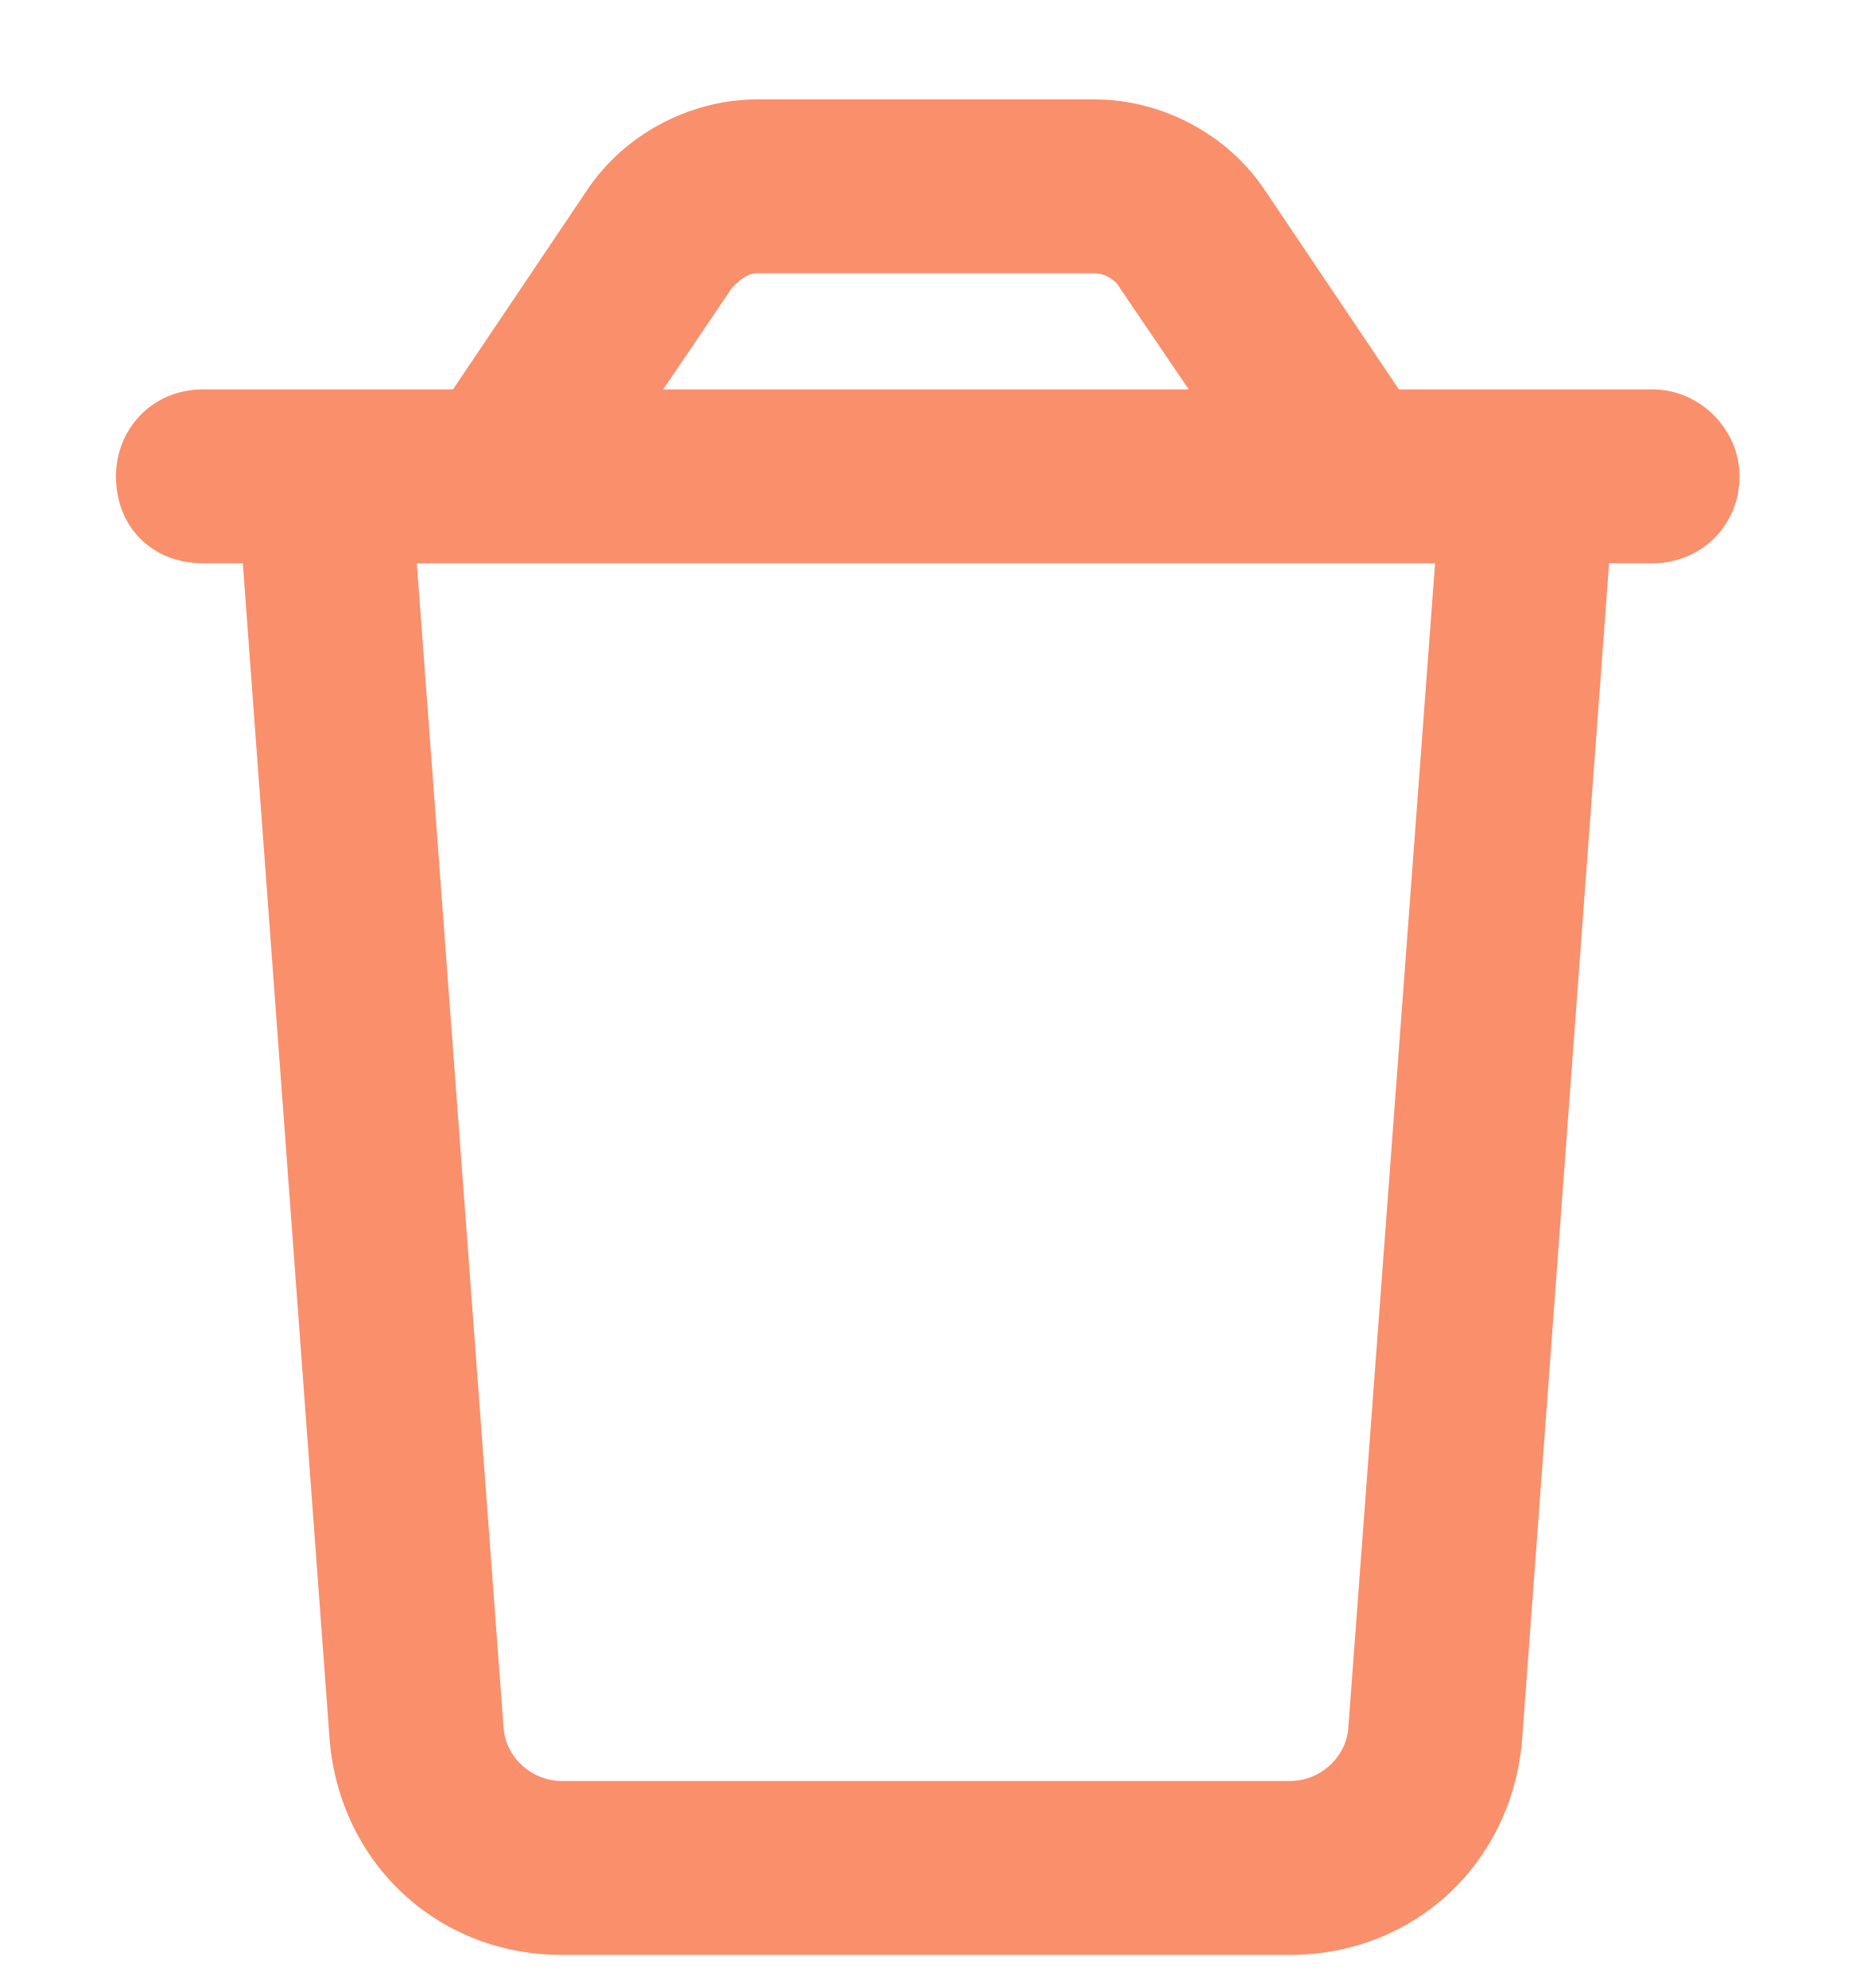
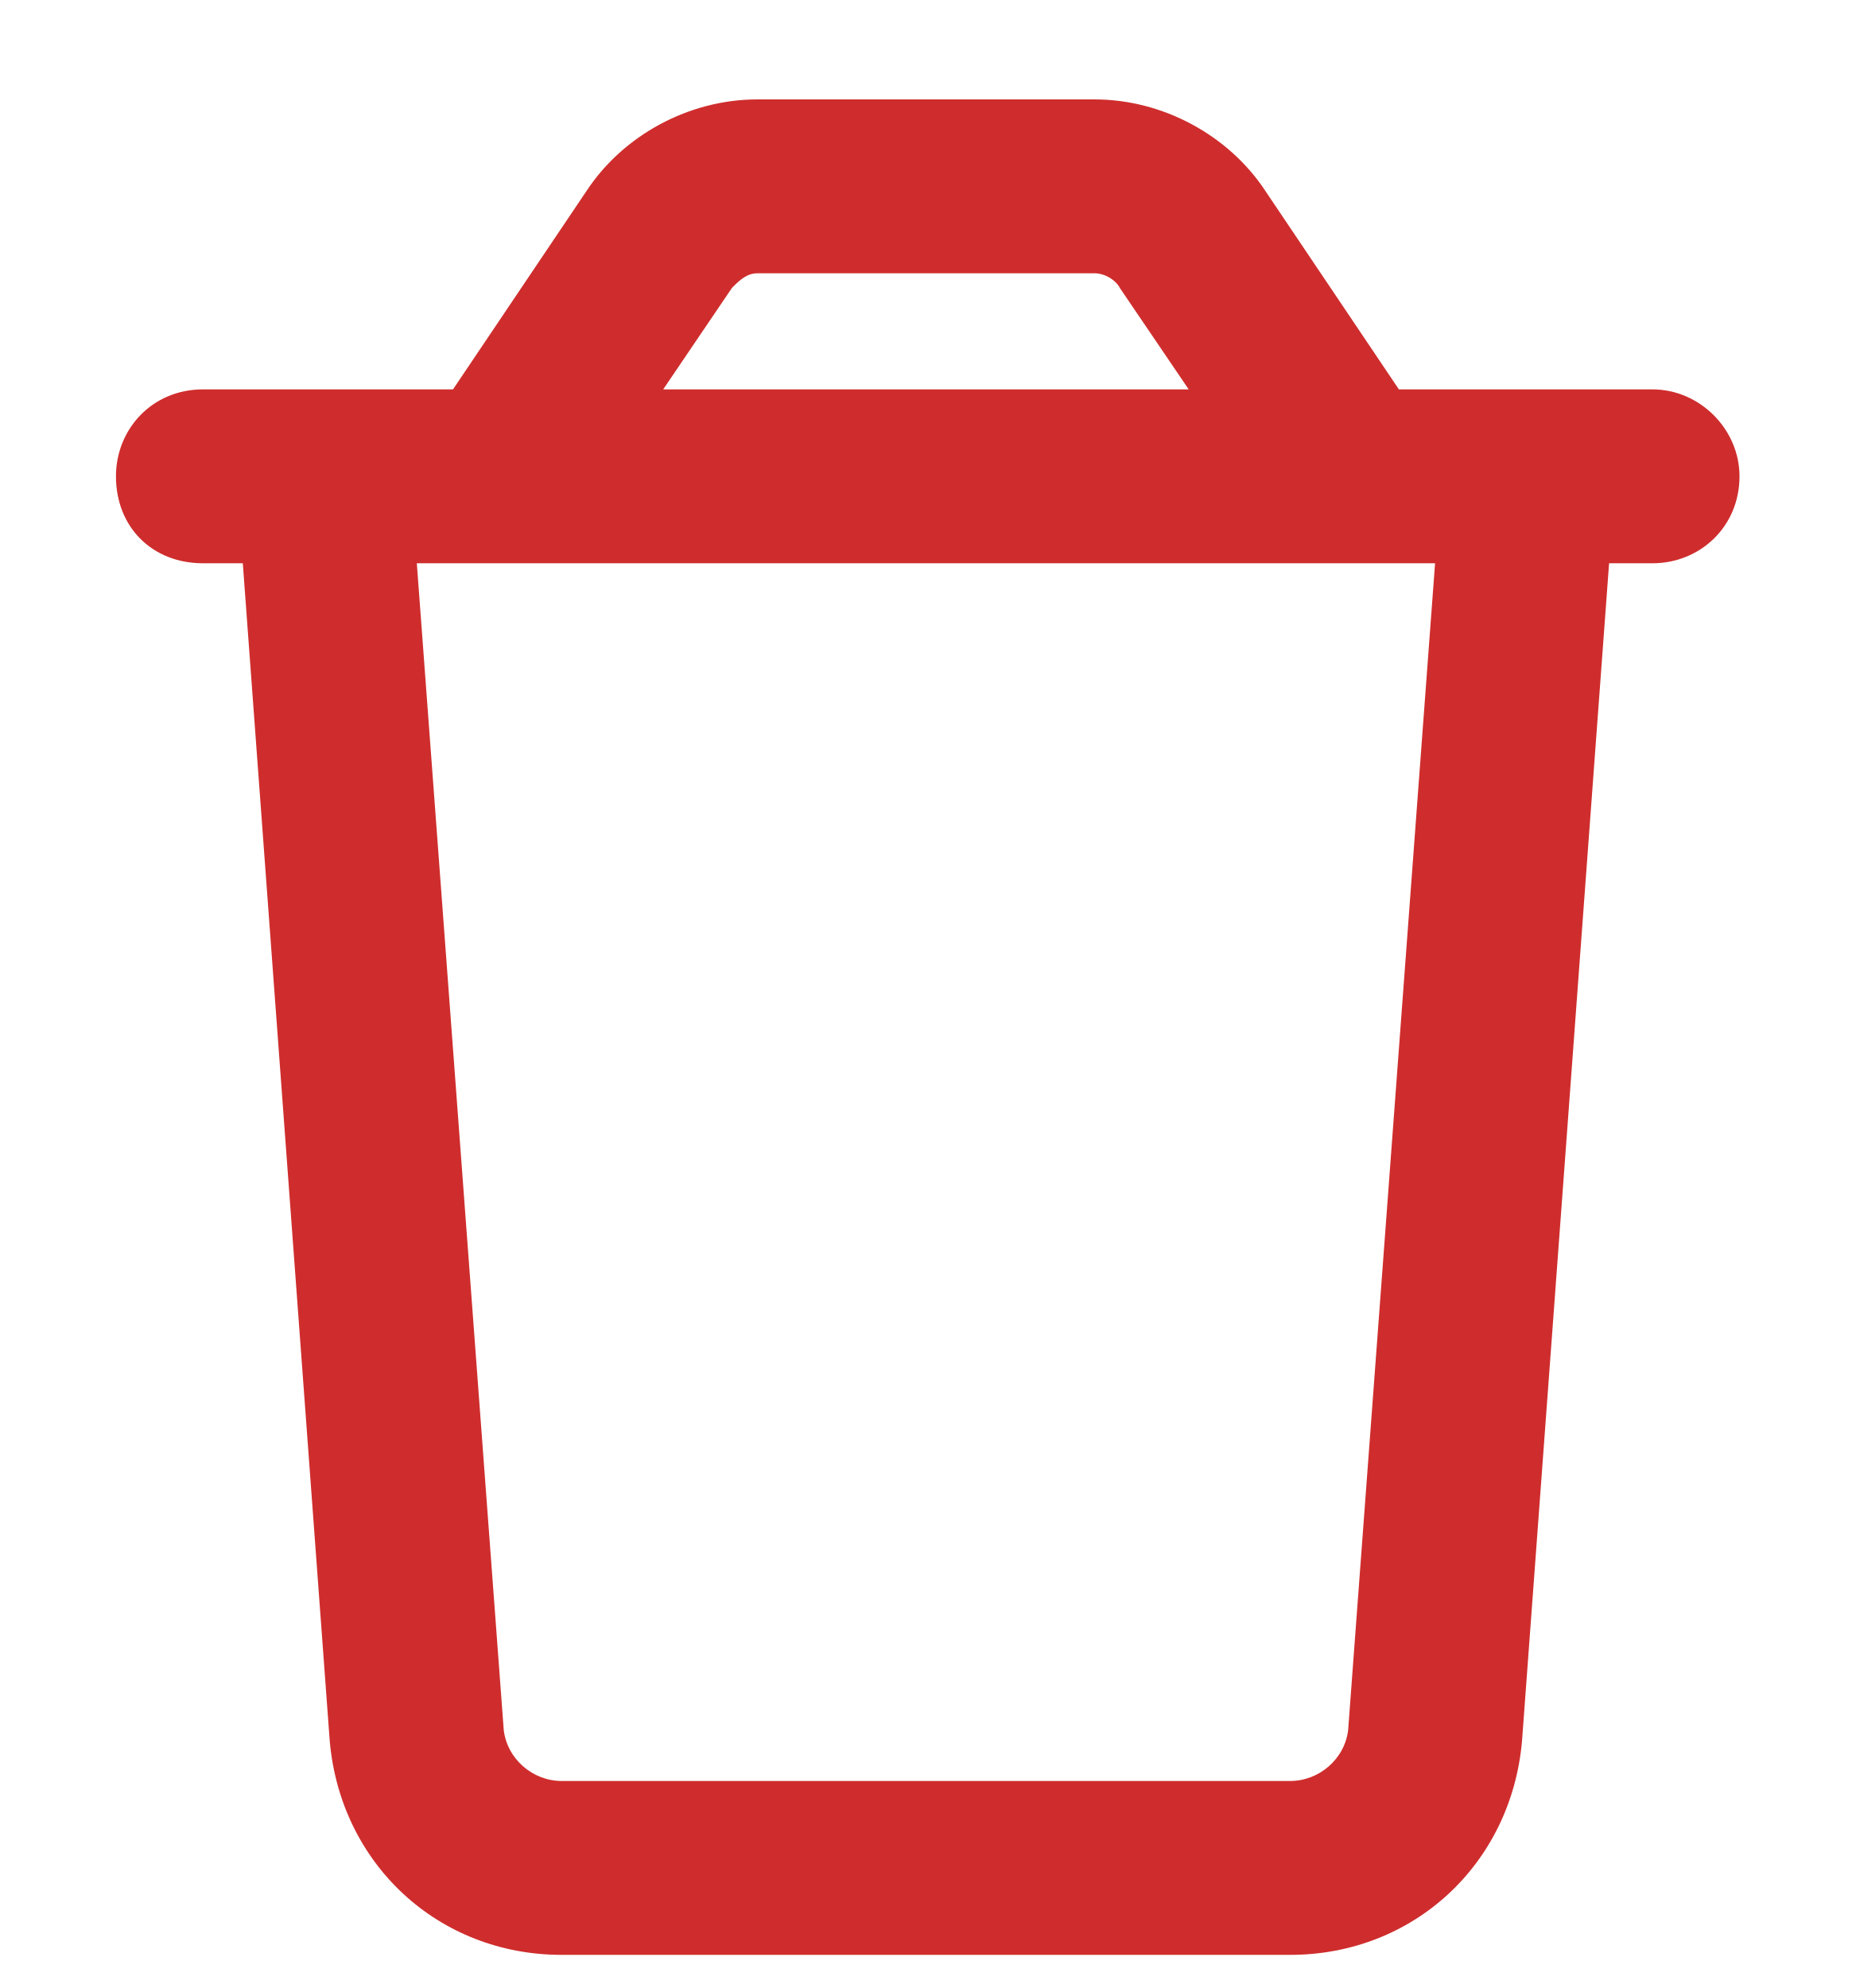
<svg xmlns="http://www.w3.org/2000/svg" width="14" height="15" viewBox="0 0 14 15" fill="none">
-   <path d="M5.715 2.062C5.633 2.062 5.578 2.117 5.523 2.172L5.004 2.938H8.969L8.449 2.172C8.422 2.117 8.34 2.062 8.258 2.062H5.715ZM10.555 2.938H10.91H12.25H12.469C12.824 2.938 13.125 3.238 13.125 3.594C13.125 3.977 12.824 4.25 12.469 4.25H12.141L11.484 13.137C11.402 14.066 10.664 14.75 9.734 14.75H4.238C3.309 14.75 2.57 14.066 2.488 13.137L1.832 4.25H1.531C1.148 4.25 0.875 3.977 0.875 3.594C0.875 3.238 1.148 2.938 1.531 2.938H1.75H3.062H3.418L4.43 1.434C4.703 1.023 5.195 0.75 5.715 0.75H8.258C8.777 0.75 9.27 1.023 9.543 1.434L10.555 2.938ZM10.828 4.25H3.145L3.801 13.055C3.828 13.273 4.02 13.438 4.238 13.438H9.734C9.953 13.438 10.145 13.273 10.172 13.055L10.828 4.25Z" fill="#FA8F6B" />
+   <path d="M5.715 2.062C5.633 2.062 5.578 2.117 5.523 2.172L5.004 2.938H8.969L8.449 2.172C8.422 2.117 8.34 2.062 8.258 2.062H5.715ZM10.555 2.938H10.91H12.25H12.469C12.824 2.938 13.125 3.238 13.125 3.594C13.125 3.977 12.824 4.25 12.469 4.25H12.141L11.484 13.137C11.402 14.066 10.664 14.75 9.734 14.75H4.238C3.309 14.75 2.57 14.066 2.488 13.137L1.832 4.25H1.531C1.148 4.25 0.875 3.977 0.875 3.594C0.875 3.238 1.148 2.938 1.531 2.938H1.75H3.062H3.418L4.43 1.434C4.703 1.023 5.195 0.75 5.715 0.75H8.258C8.777 0.75 9.27 1.023 9.543 1.434L10.555 2.938ZM10.828 4.25H3.145L3.801 13.055C3.828 13.273 4.02 13.438 4.238 13.438H9.734C9.953 13.438 10.145 13.273 10.172 13.055L10.828 4.25Z" fill="#CF2D2D" />
</svg>
